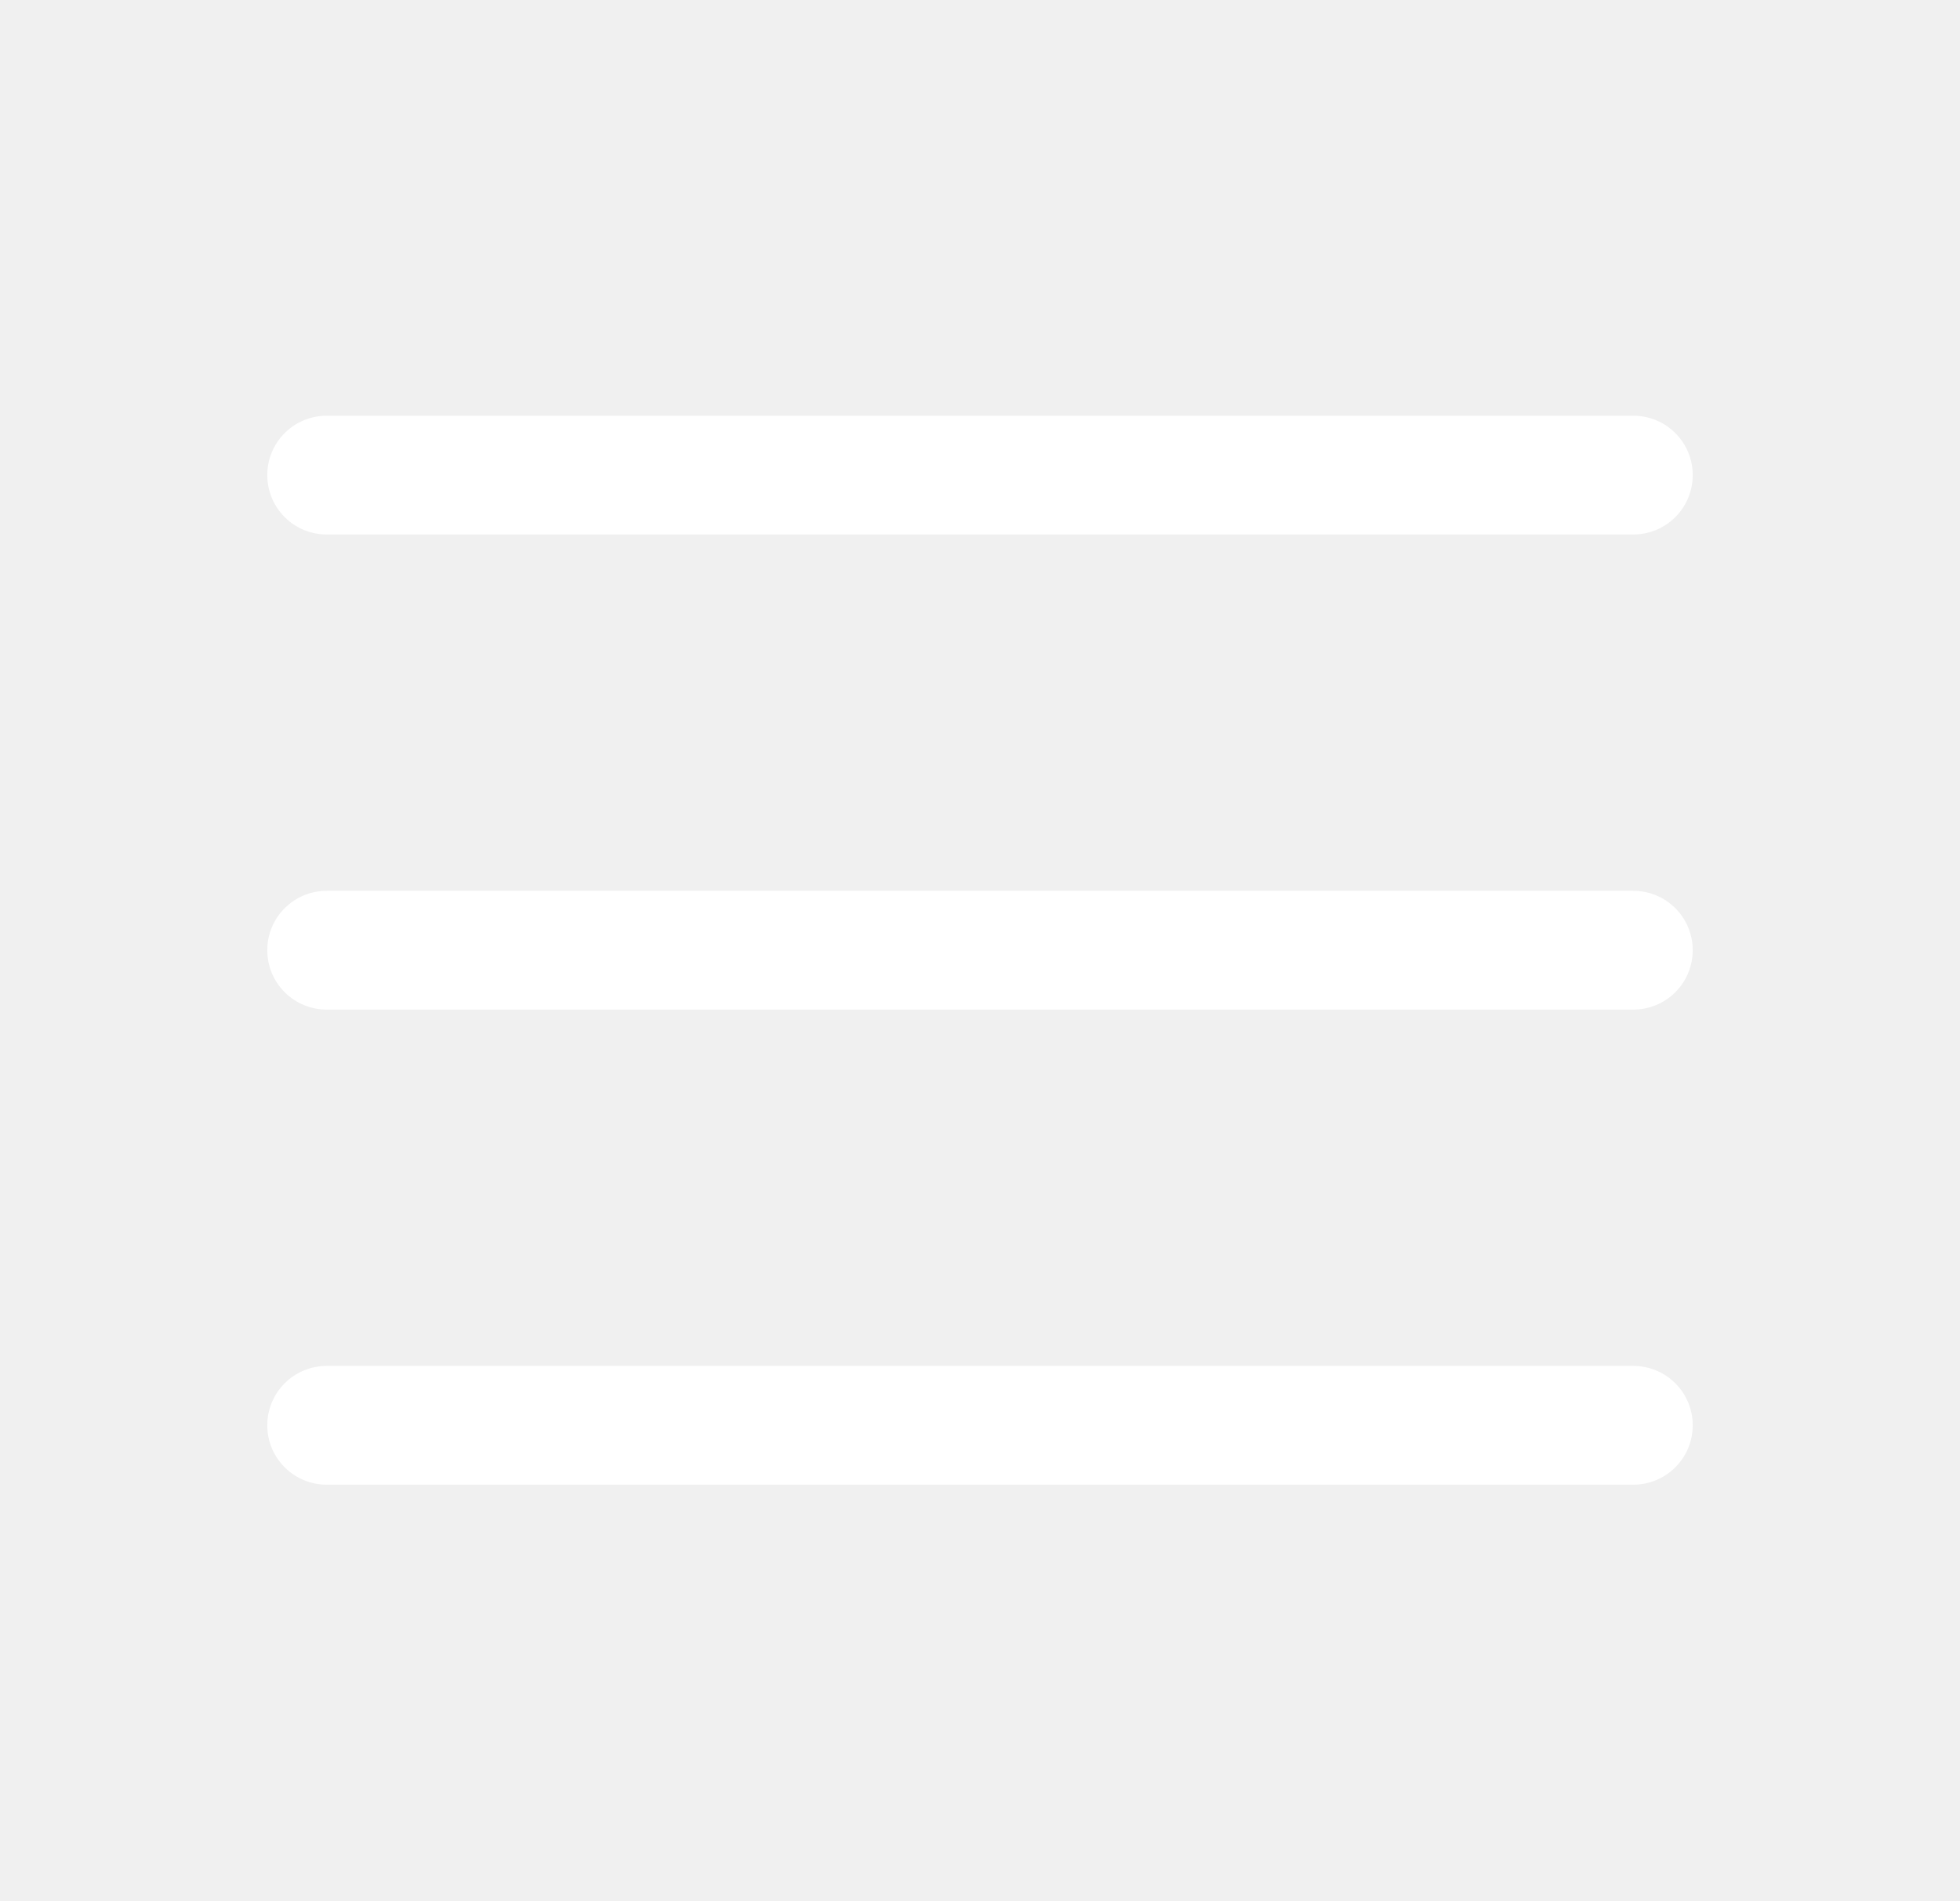
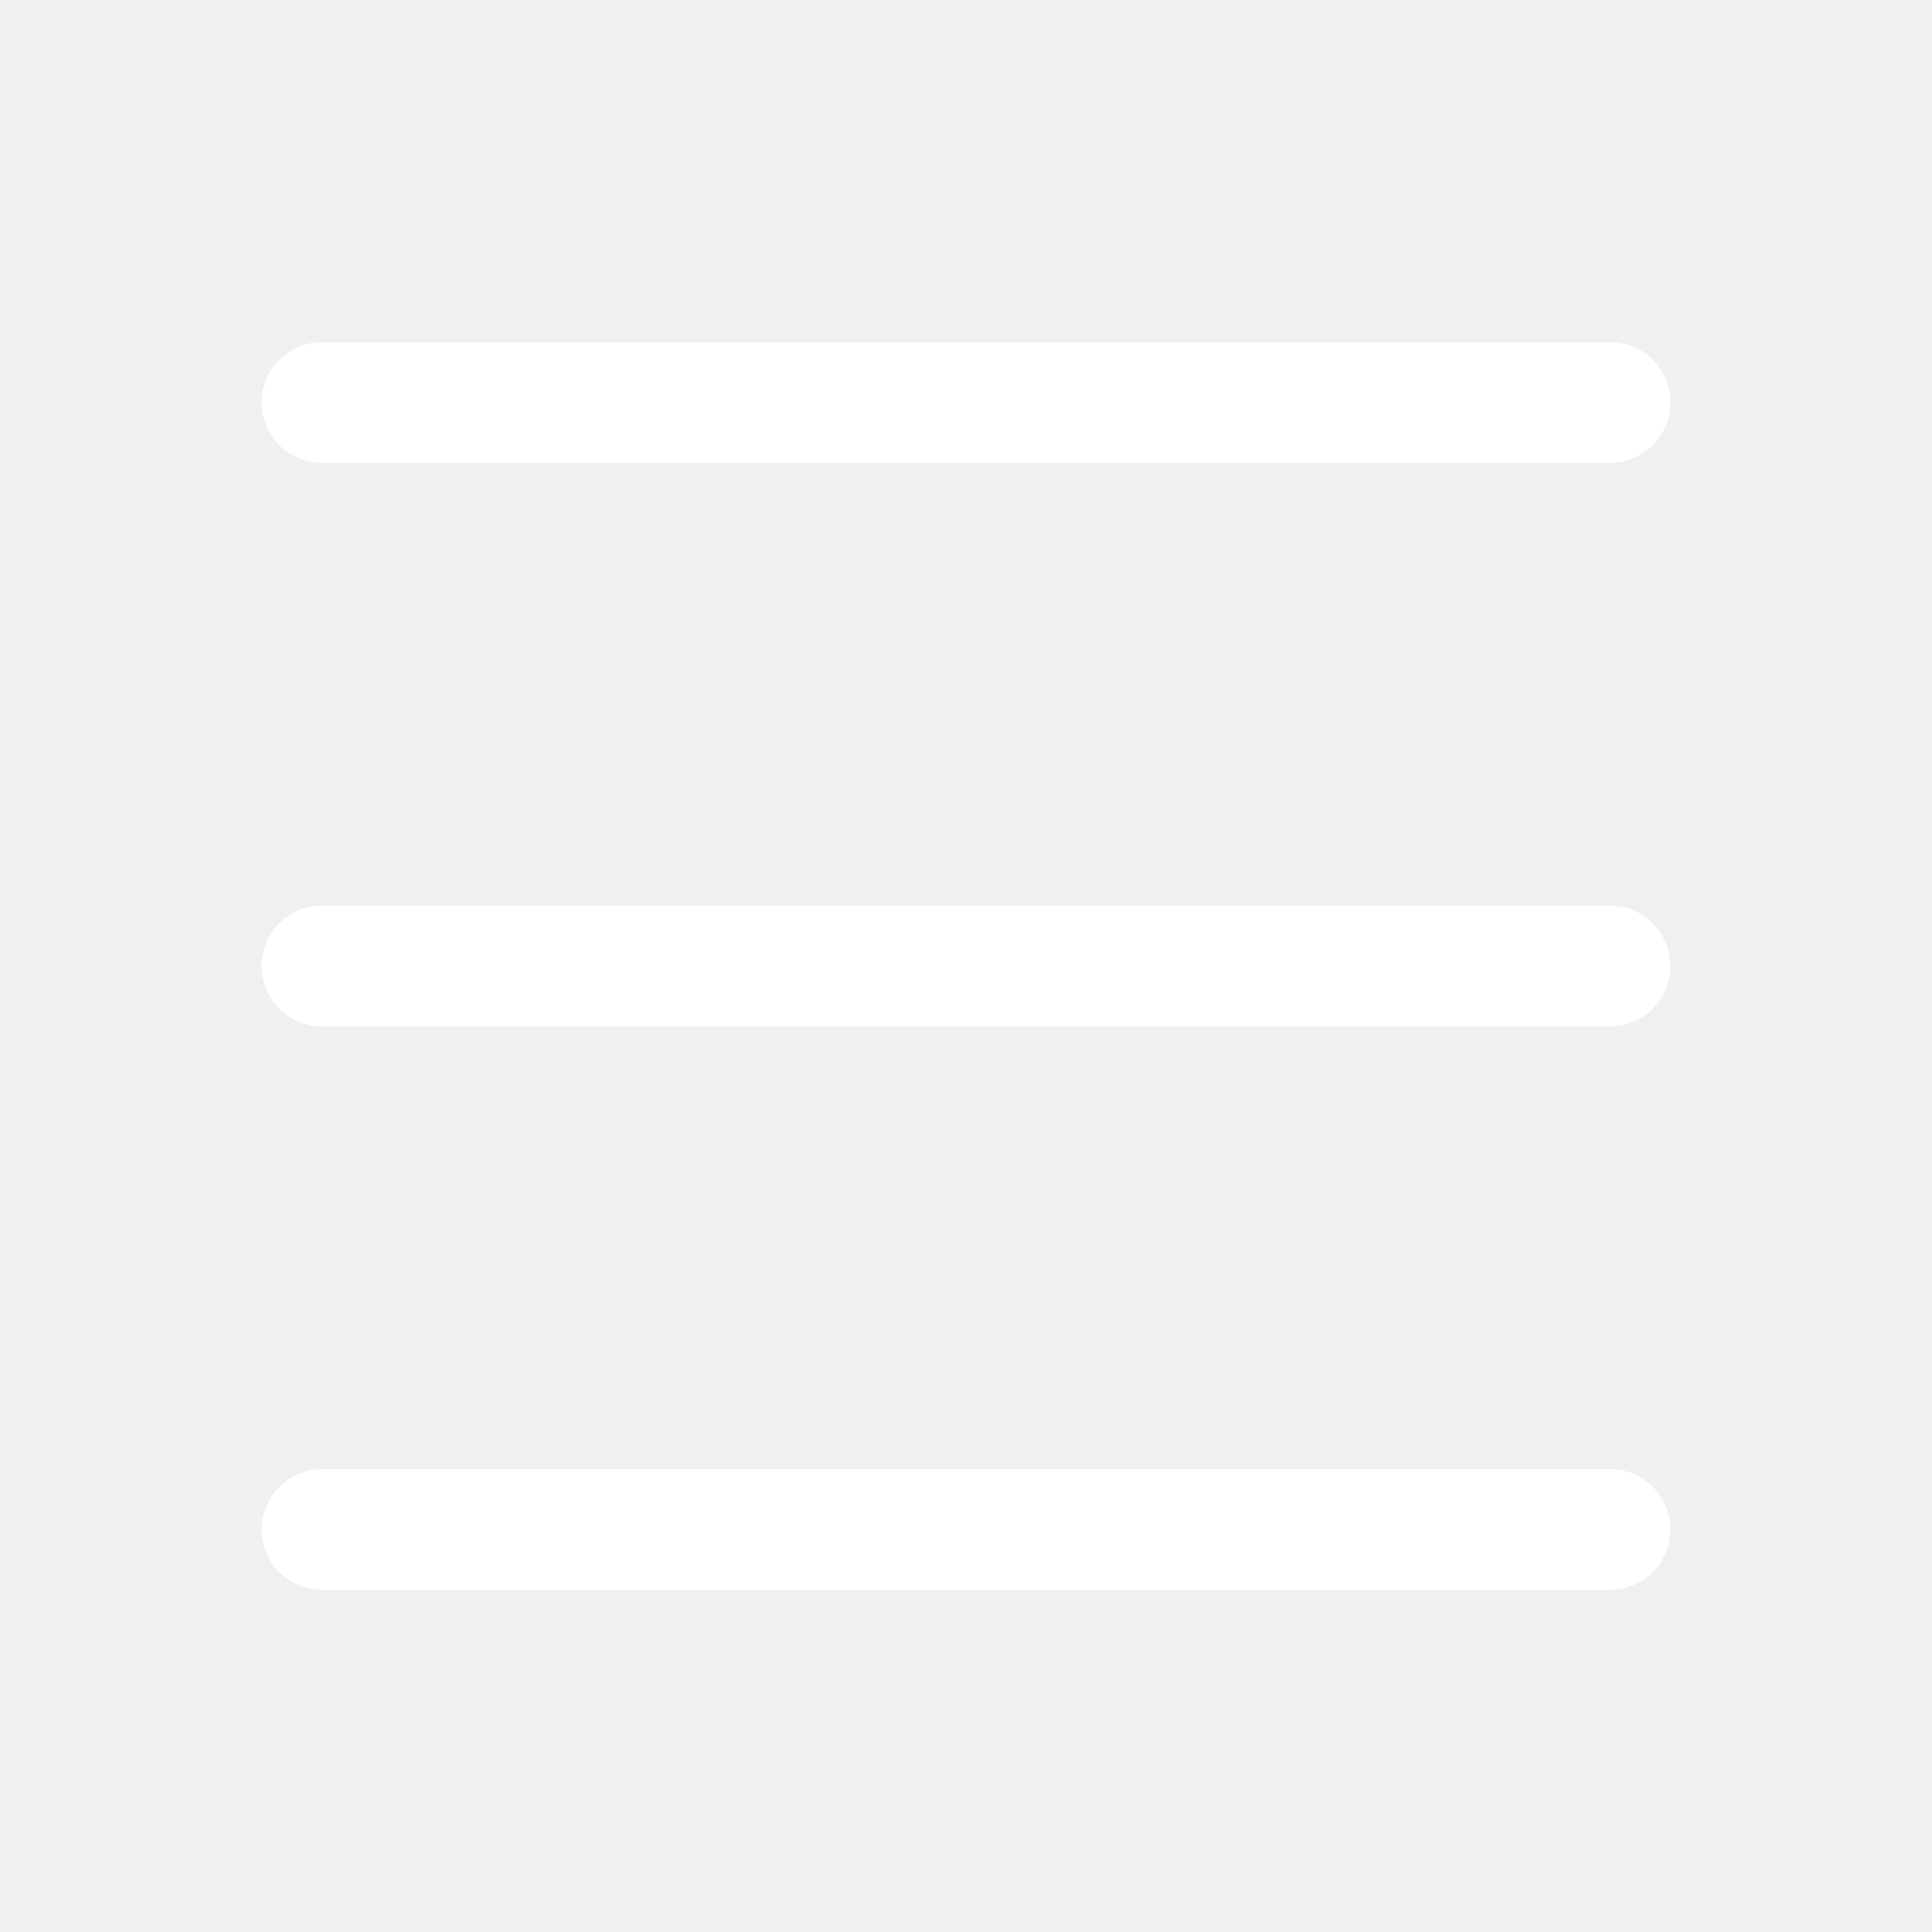
- <svg xmlns="http://www.w3.org/2000/svg" width="33" height="32" viewBox="0 0 33 32" fill="none">
-   <path d="M28.5 16C28.5 16.265 28.395 16.52 28.207 16.707C28.02 16.895 27.765 17 27.5 17H5.5C5.235 17 4.98 16.895 4.793 16.707C4.605 16.52 4.5 16.265 4.5 16C4.5 15.735 4.605 15.48 4.793 15.293C4.98 15.105 5.235 15 5.5 15H27.5C27.765 15 28.02 15.105 28.207 15.293C28.395 15.48 28.5 15.735 28.5 16ZM5.5 9H27.5C27.765 9 28.02 8.895 28.207 8.707C28.395 8.52 28.5 8.265 28.5 8C28.5 7.735 28.395 7.48 28.207 7.293C28.02 7.105 27.765 7 27.5 7H5.5C5.235 7 4.98 7.105 4.793 7.293C4.605 7.48 4.5 7.735 4.5 8C4.5 8.265 4.605 8.52 4.793 8.707C4.98 8.895 5.235 9 5.5 9ZM27.5 23H5.5C5.235 23 4.98 23.105 4.793 23.293C4.605 23.48 4.5 23.735 4.5 24C4.5 24.265 4.605 24.52 4.793 24.707C4.98 24.895 5.235 25 5.5 25H27.5C27.765 25 28.02 24.895 28.207 24.707C28.395 24.52 28.5 24.265 28.5 24C28.5 23.735 28.395 23.48 28.207 23.293C28.02 23.105 27.765 23 27.5 23Z" fill="white" />
+ <svg xmlns="http://www.w3.org/2000/svg" width="32" height="32" viewBox="0 0 24 24">
+   <path fill="none" stroke="currentColor" stroke-linecap="round" stroke-linejoin="round" stroke-width="1.5" d="M4 5h16M4 12h16M4 19h16" color="white" />
</svg>
